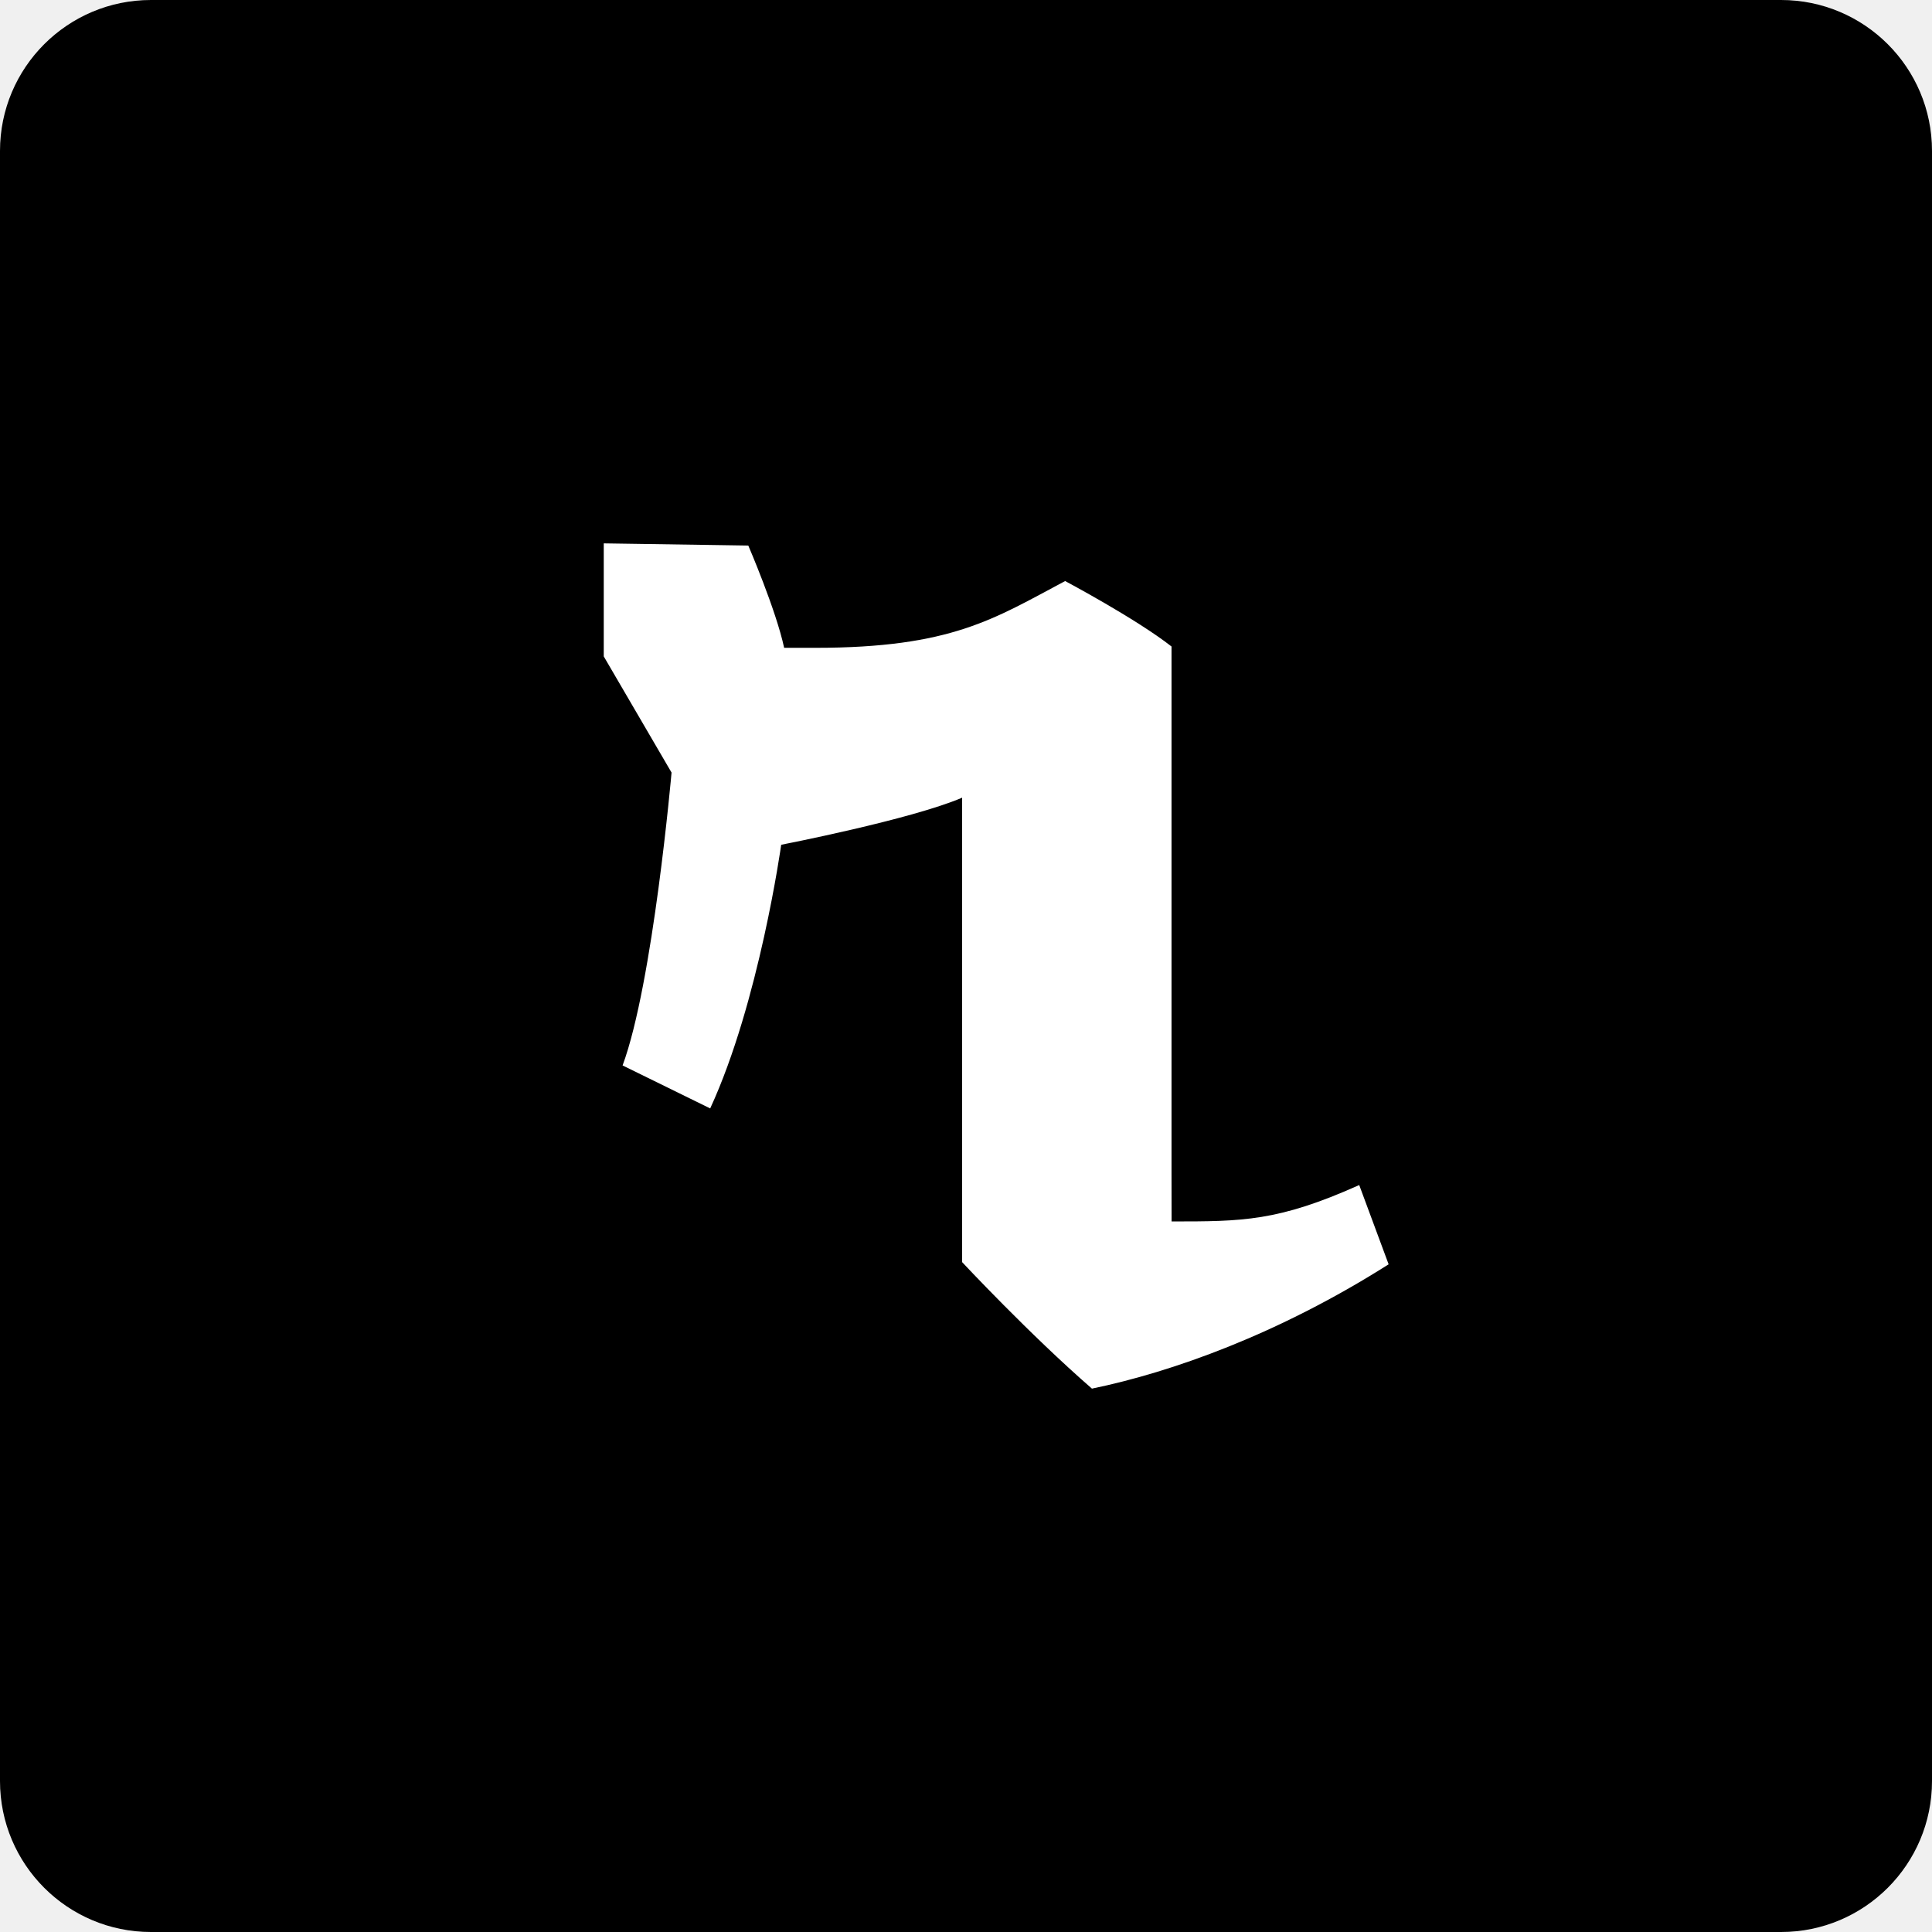
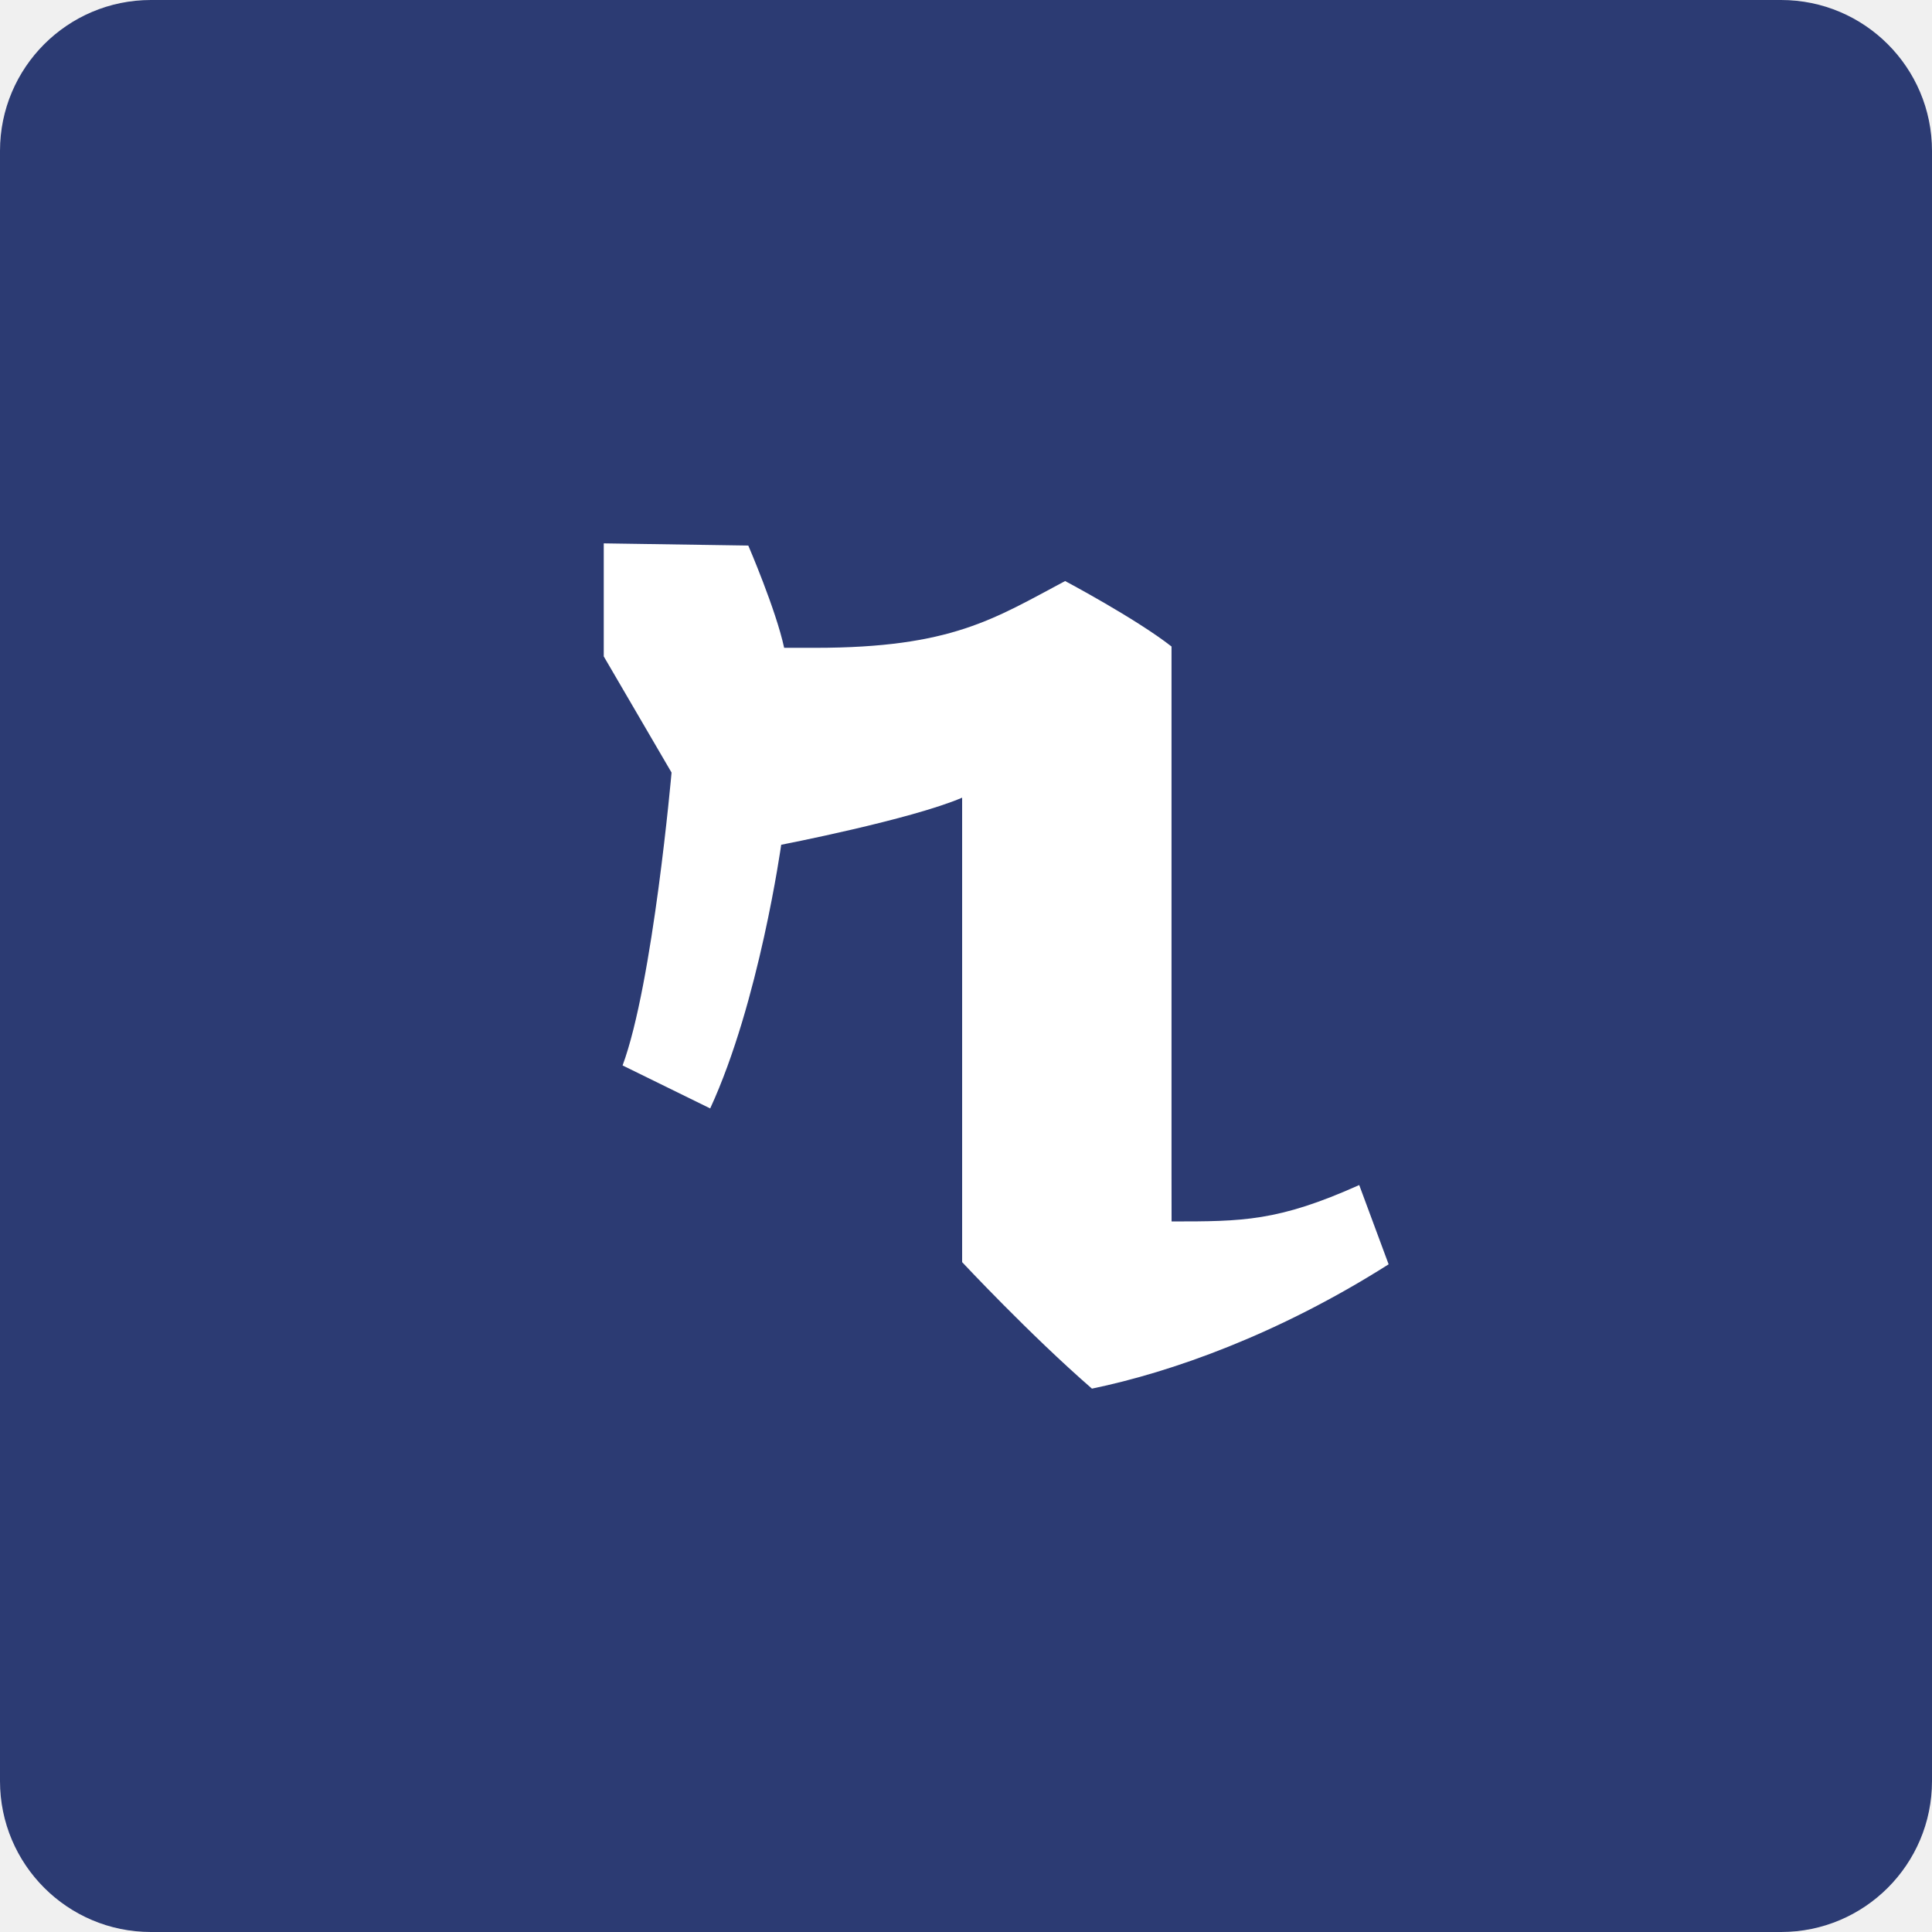
<svg xmlns="http://www.w3.org/2000/svg" width="32" height="32" viewBox="0 0 32 32" fill="none">
-   <rect width="32" height="32" rx="2.5" fill="black" />
+   <rect width="32" height="32" rx="2.5" fill="#2c3b73" />
  <path d="M17.642 9.624C17.642 9.624 18.817 10.248 19.404 10.708V19.42C19.404 19.936 19.405 20.231 19.405 20.231C20.581 20.231 21.168 20.231 22.513 19.628L23 20.941C21.168 22.103 19.405 22.727 18.086 23C17.054 22.103 15.936 20.905 15.936 20.905V13.212C15.088 13.575 12.939 13.992 12.939 13.992C12.939 13.992 12.575 16.599 11.763 18.359L10.312 17.647C10.816 16.288 11.123 12.796 11.123 12.796L10 10.872V9L12.394 9.036C12.394 9.036 12.853 10.1 12.988 10.73H13.502C15.762 10.73 16.466 10.248 17.642 9.624Z" fill="white" />
</svg>
